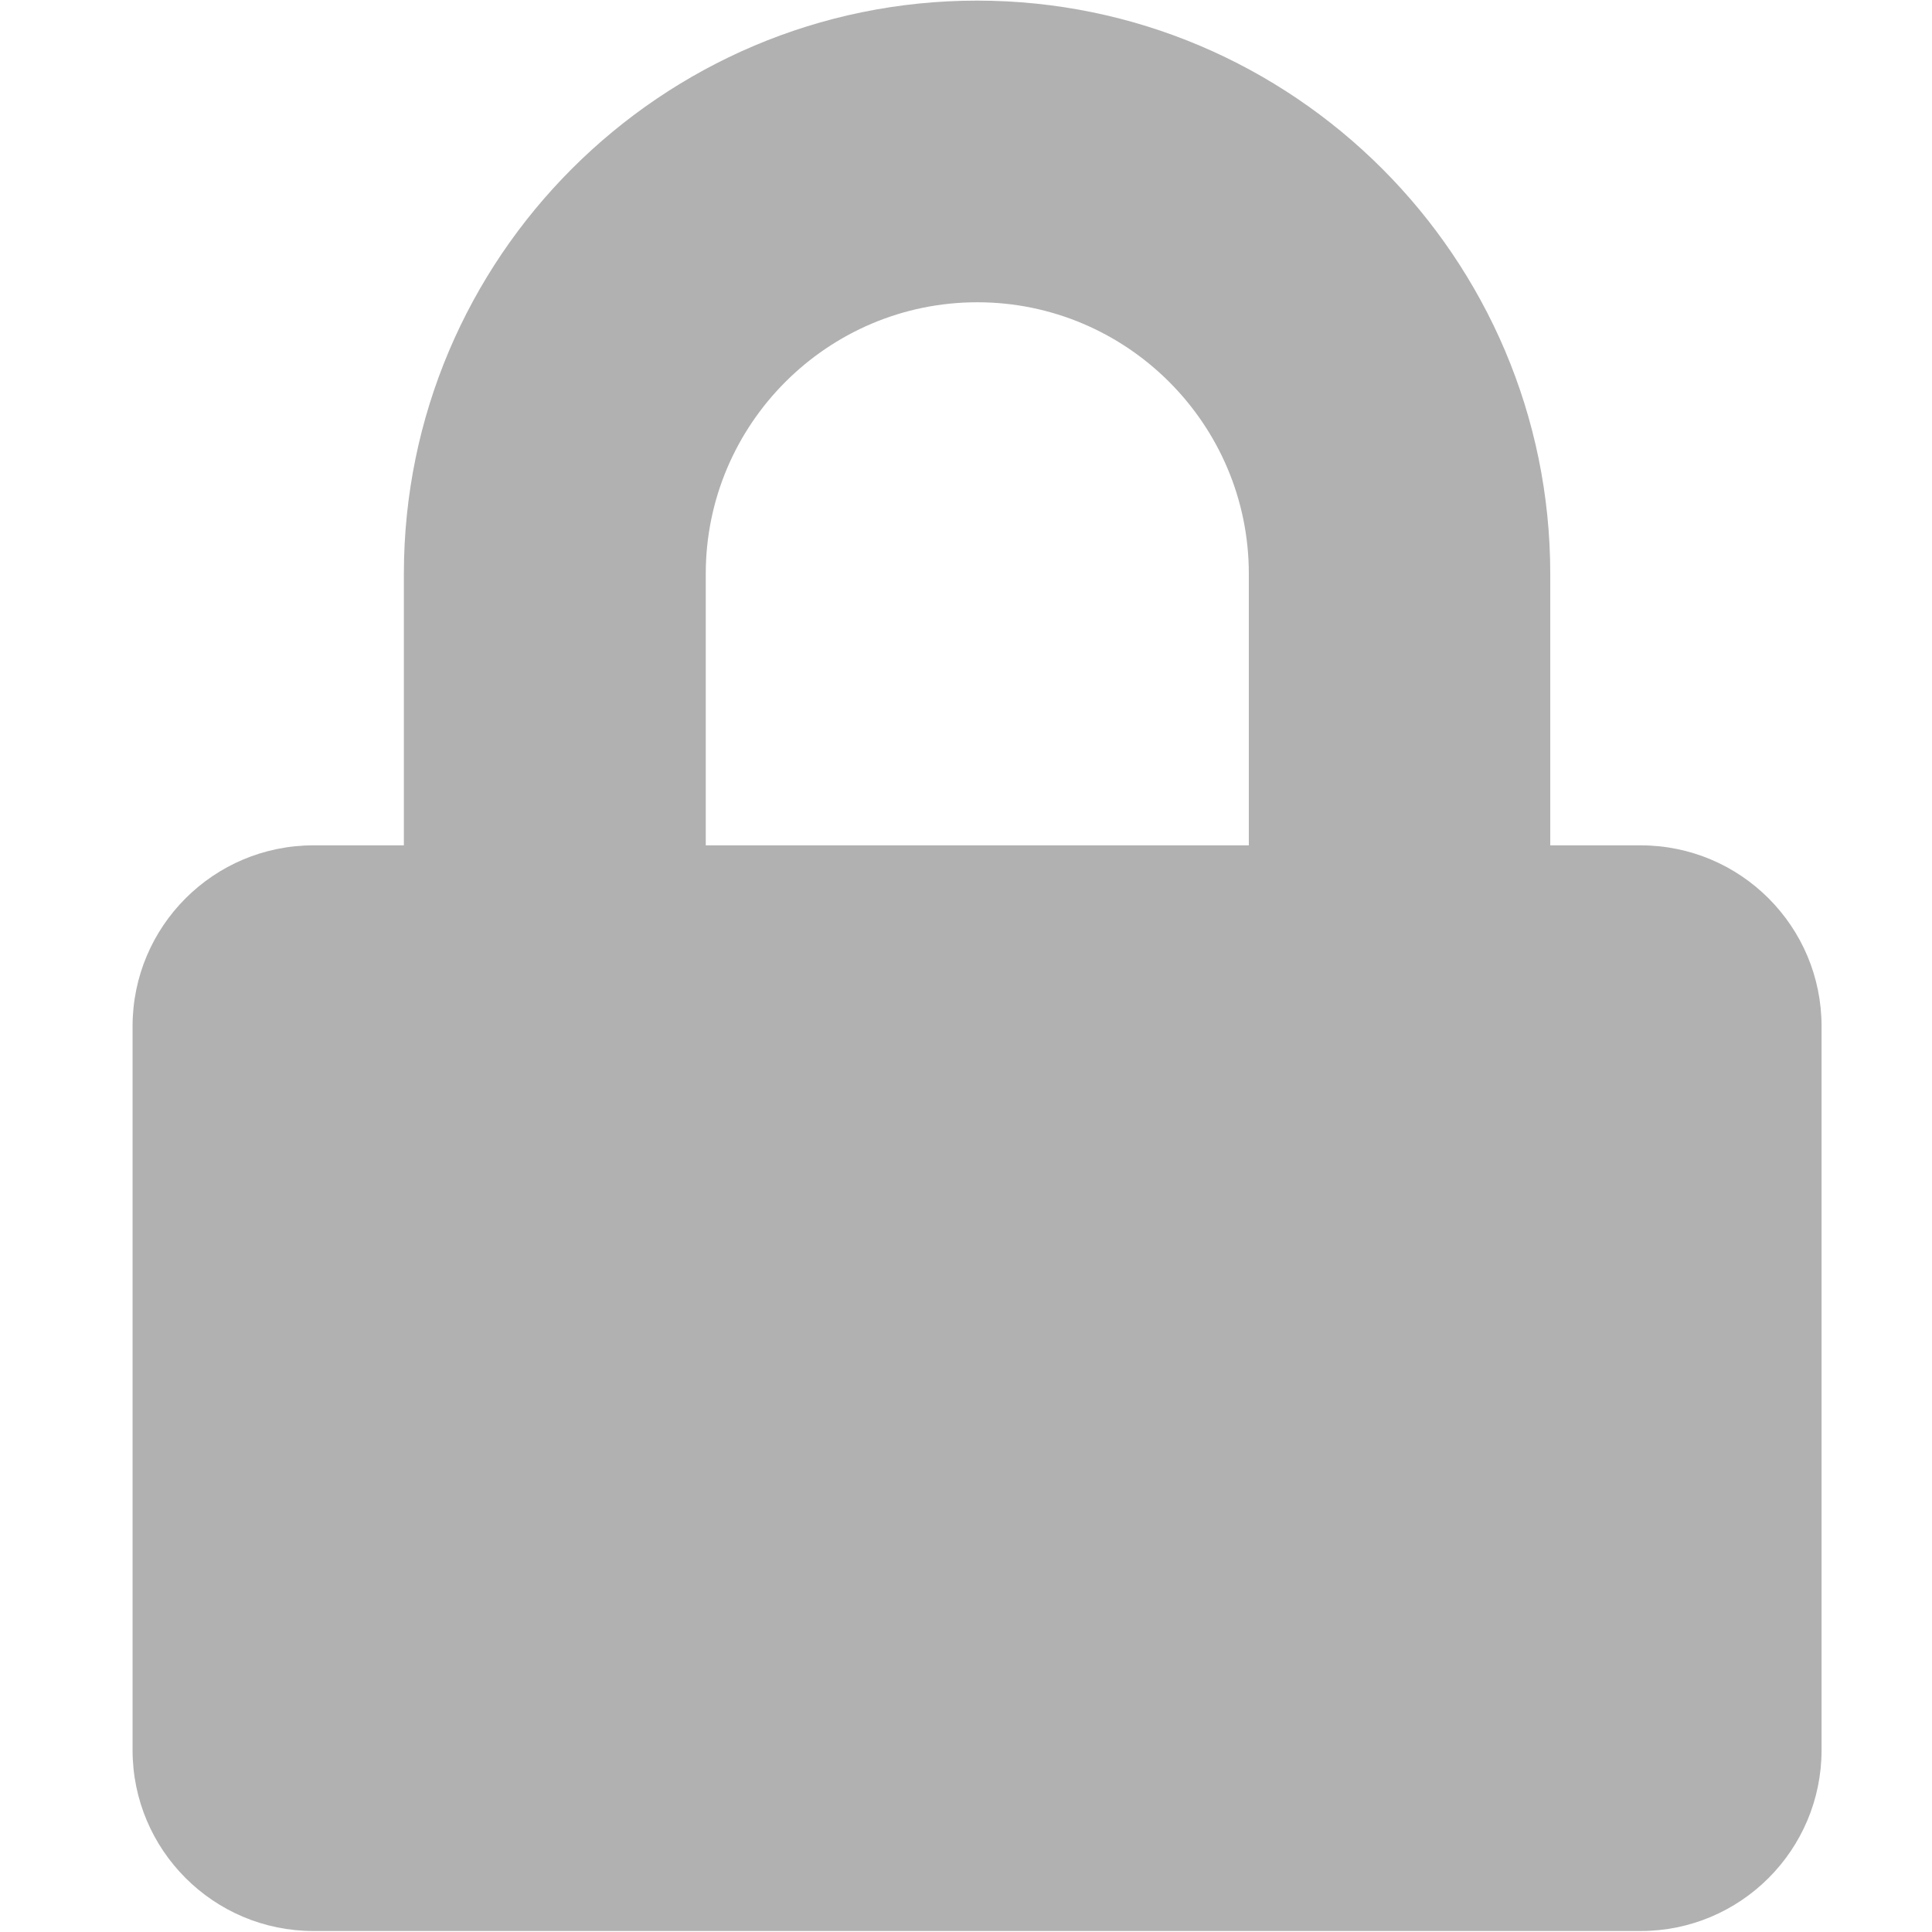
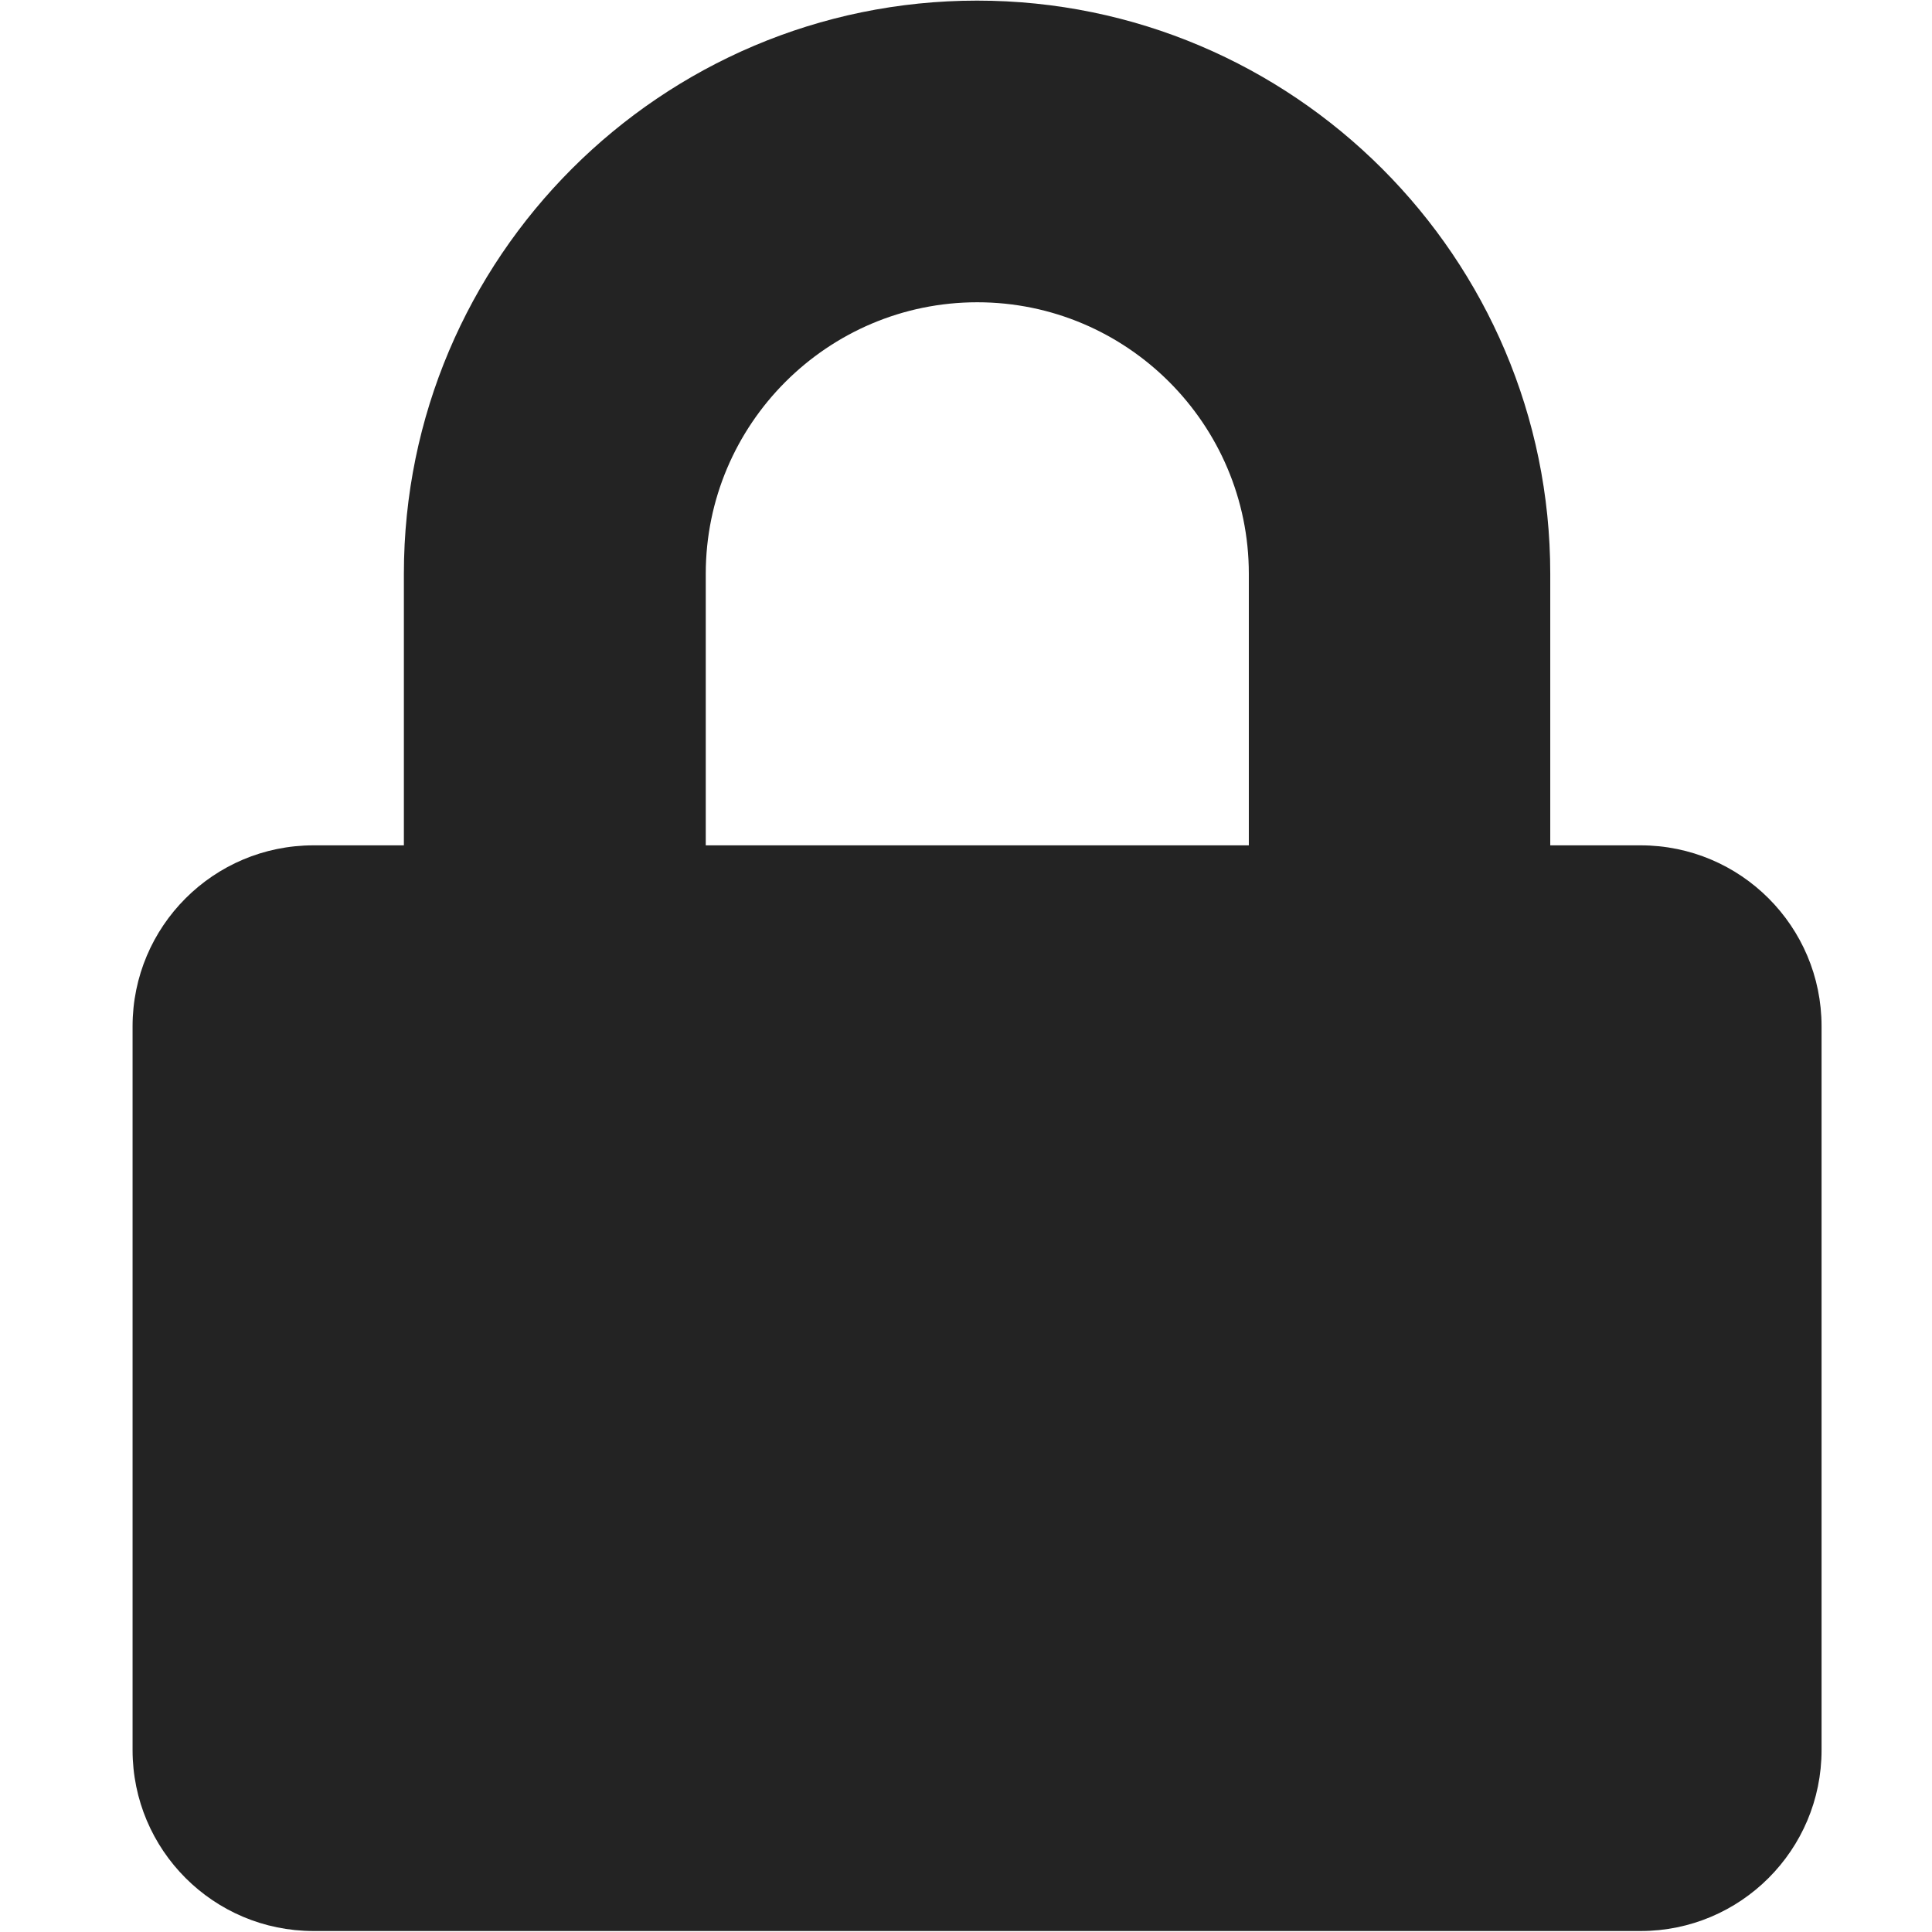
<svg xmlns="http://www.w3.org/2000/svg" width="32" height="32" viewBox="0 0 8.467 8.467" version="1.1" id="svg8">
  <defs id="defs2" />
  <g id="layer1" transform="translate(0,-288.5333)">
-     <path id="path1012" d="M 7.191,292.238 H 6.794 v -1.19 c 0,-1.385 -1.127,-2.512 -2.512,-2.512 -1.385,0 -2.512,1.127 -2.512,2.512 v 1.19 H 1.374 c -0.438,0 -0.793,0.355 -0.793,0.793 v 3.172 c 0,0.438 0.355,0.793 0.793,0.793 h 5.816 c 0.438,0 0.793,-0.355 0.793,-0.793 v -3.172 c 0,-0.438 -0.355,-0.793 -0.793,-0.793 z m -1.718,0 H 3.093 v -1.19 c 0,-0.656 0.534,-1.19 1.19,-1.19 0.656,0 1.19,0.534 1.19,1.19 z" style="fill:#b1b1b1;fill-opacity:1;stroke-width:0.017" />
+     <path id="path1012" d="M 7.191,292.238 H 6.794 v -1.19 c 0,-1.385 -1.127,-2.512 -2.512,-2.512 -1.385,0 -2.512,1.127 -2.512,2.512 v 1.19 H 1.374 c -0.438,0 -0.793,0.355 -0.793,0.793 v 3.172 c 0,0.438 0.355,0.793 0.793,0.793 h 5.816 c 0.438,0 0.793,-0.355 0.793,-0.793 v -3.172 c 0,-0.438 -0.355,-0.793 -0.793,-0.793 z m -1.718,0 H 3.093 v -1.19 c 0,-0.656 0.534,-1.19 1.19,-1.19 0.656,0 1.19,0.534 1.19,1.19 z" style="fill:#232323;fill-opacity:1;stroke-width:0.017" />
  </g>
</svg>
